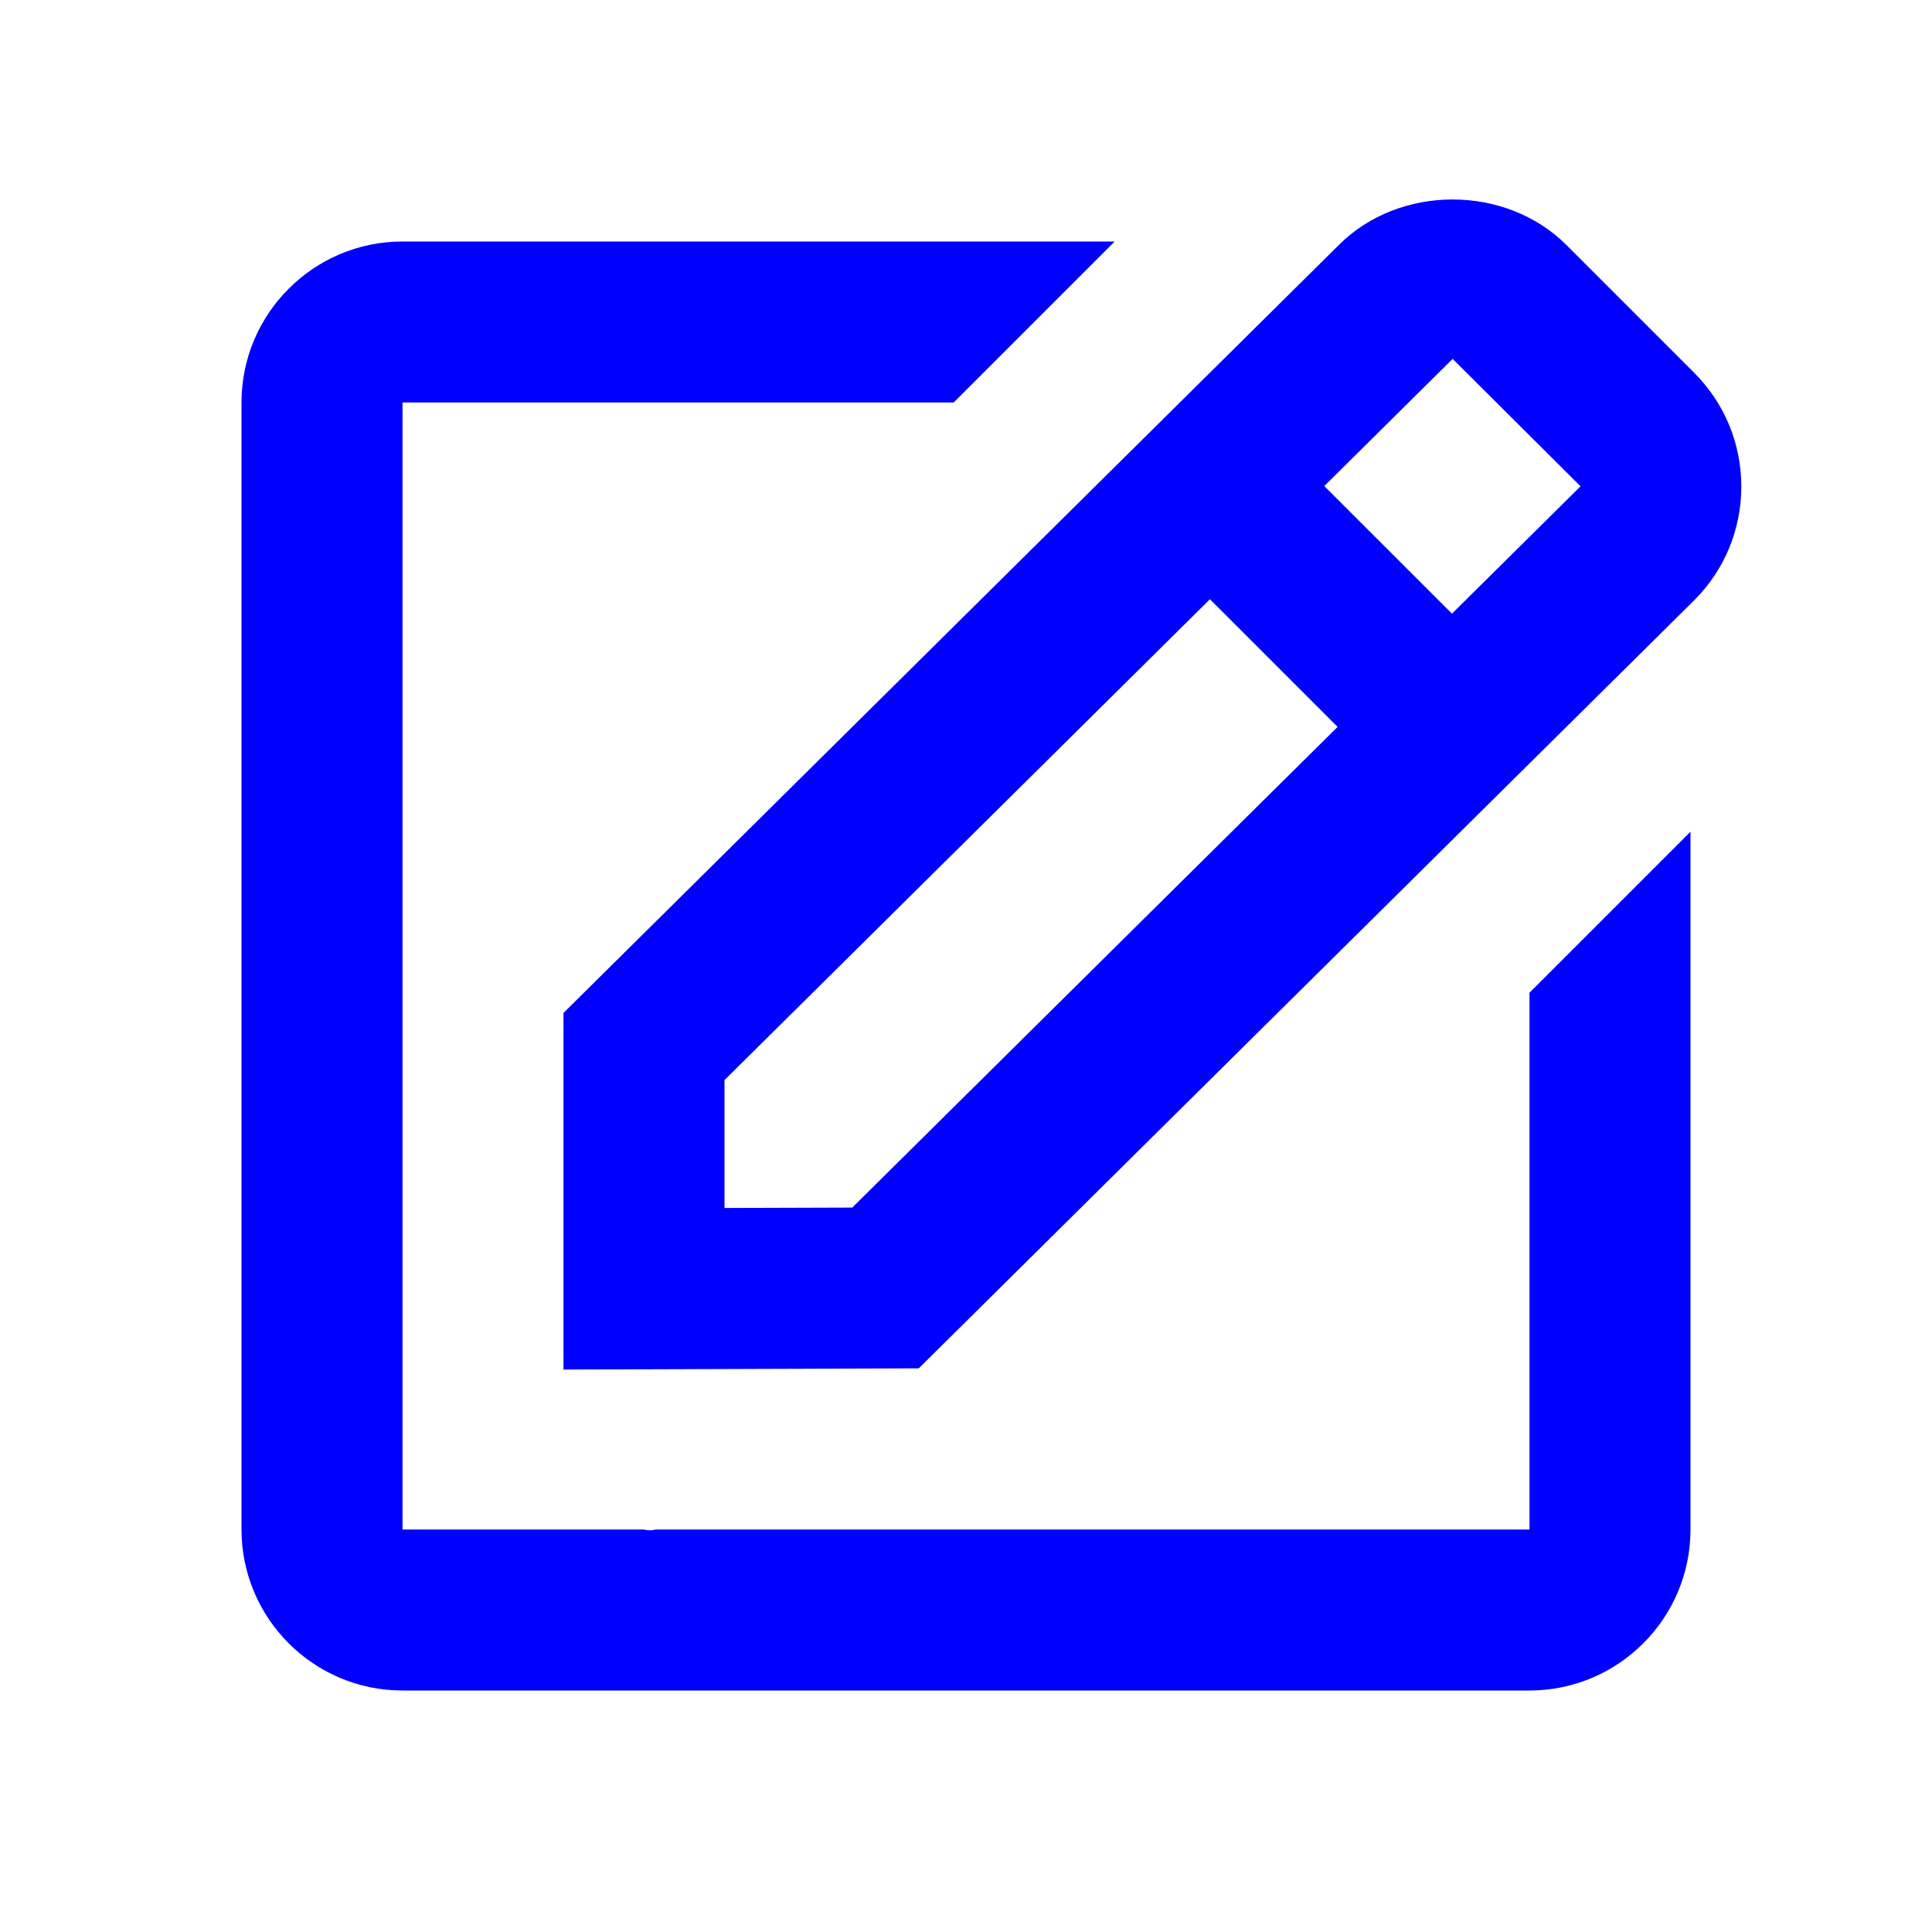
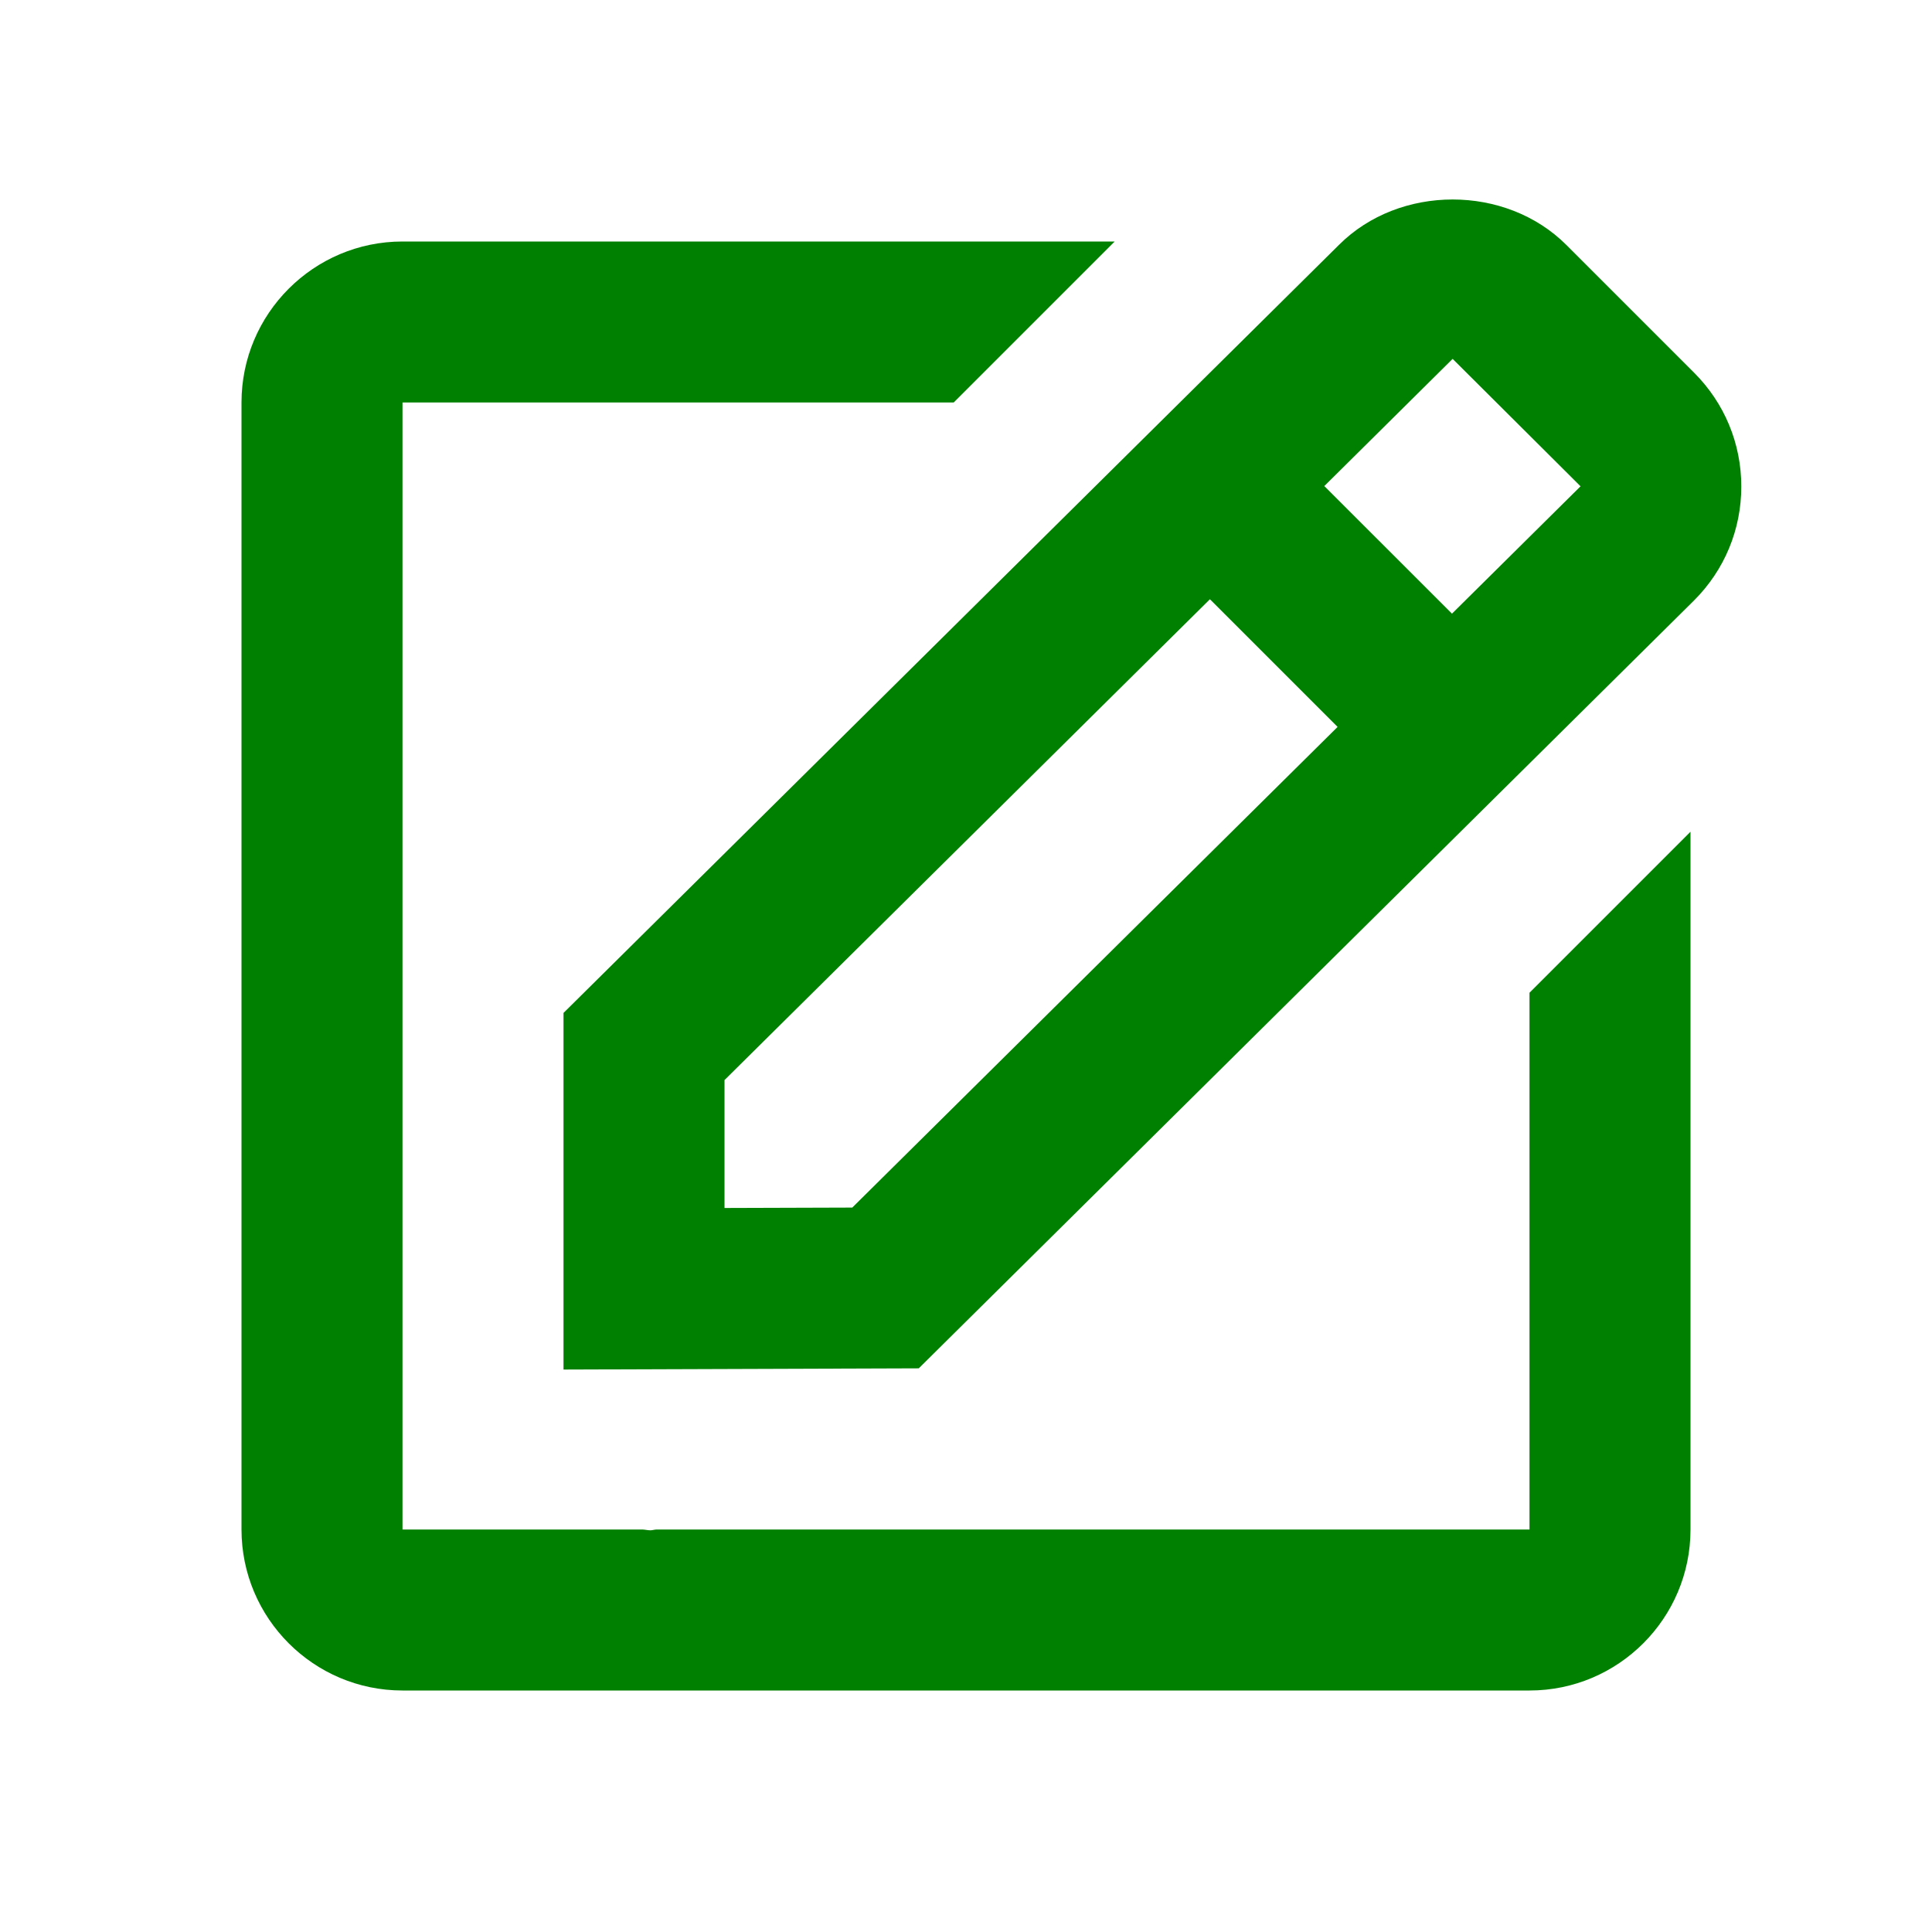
- <svg xmlns="http://www.w3.org/2000/svg" viewBox="0 0 24 24" fill="blue" width="24" height="24">
+ <svg xmlns="http://www.w3.org/2000/svg" viewBox="0 0 24 24" fill="green" width="24" height="24">
  <path d="m7 17.013 4.413-.015 9.632-9.54c.378-.378.586-.88.586-1.414s-.208-1.036-.586-1.414l-1.586-1.586c-.756-.756-2.075-.752-2.825-.003L7 12.583v4.43zM18.045 4.458l1.589 1.583-1.597 1.582-1.586-1.585 1.594-1.58zM9 13.417l6.03-5.973 1.586 1.586-6.029 5.971L9 15.006v-1.589z" />
  <path d="M5 21h14c1.103 0 2-.897 2-2v-8.668l-2 2V19H8.158c-.026 0-.053.01-.079.01-.033 0-.066-.009-.1-.01H5V5h6.847l2-2H5c-1.103 0-2 .897-2 2v14c0 1.103.897 2 2 2z" />
</svg>
